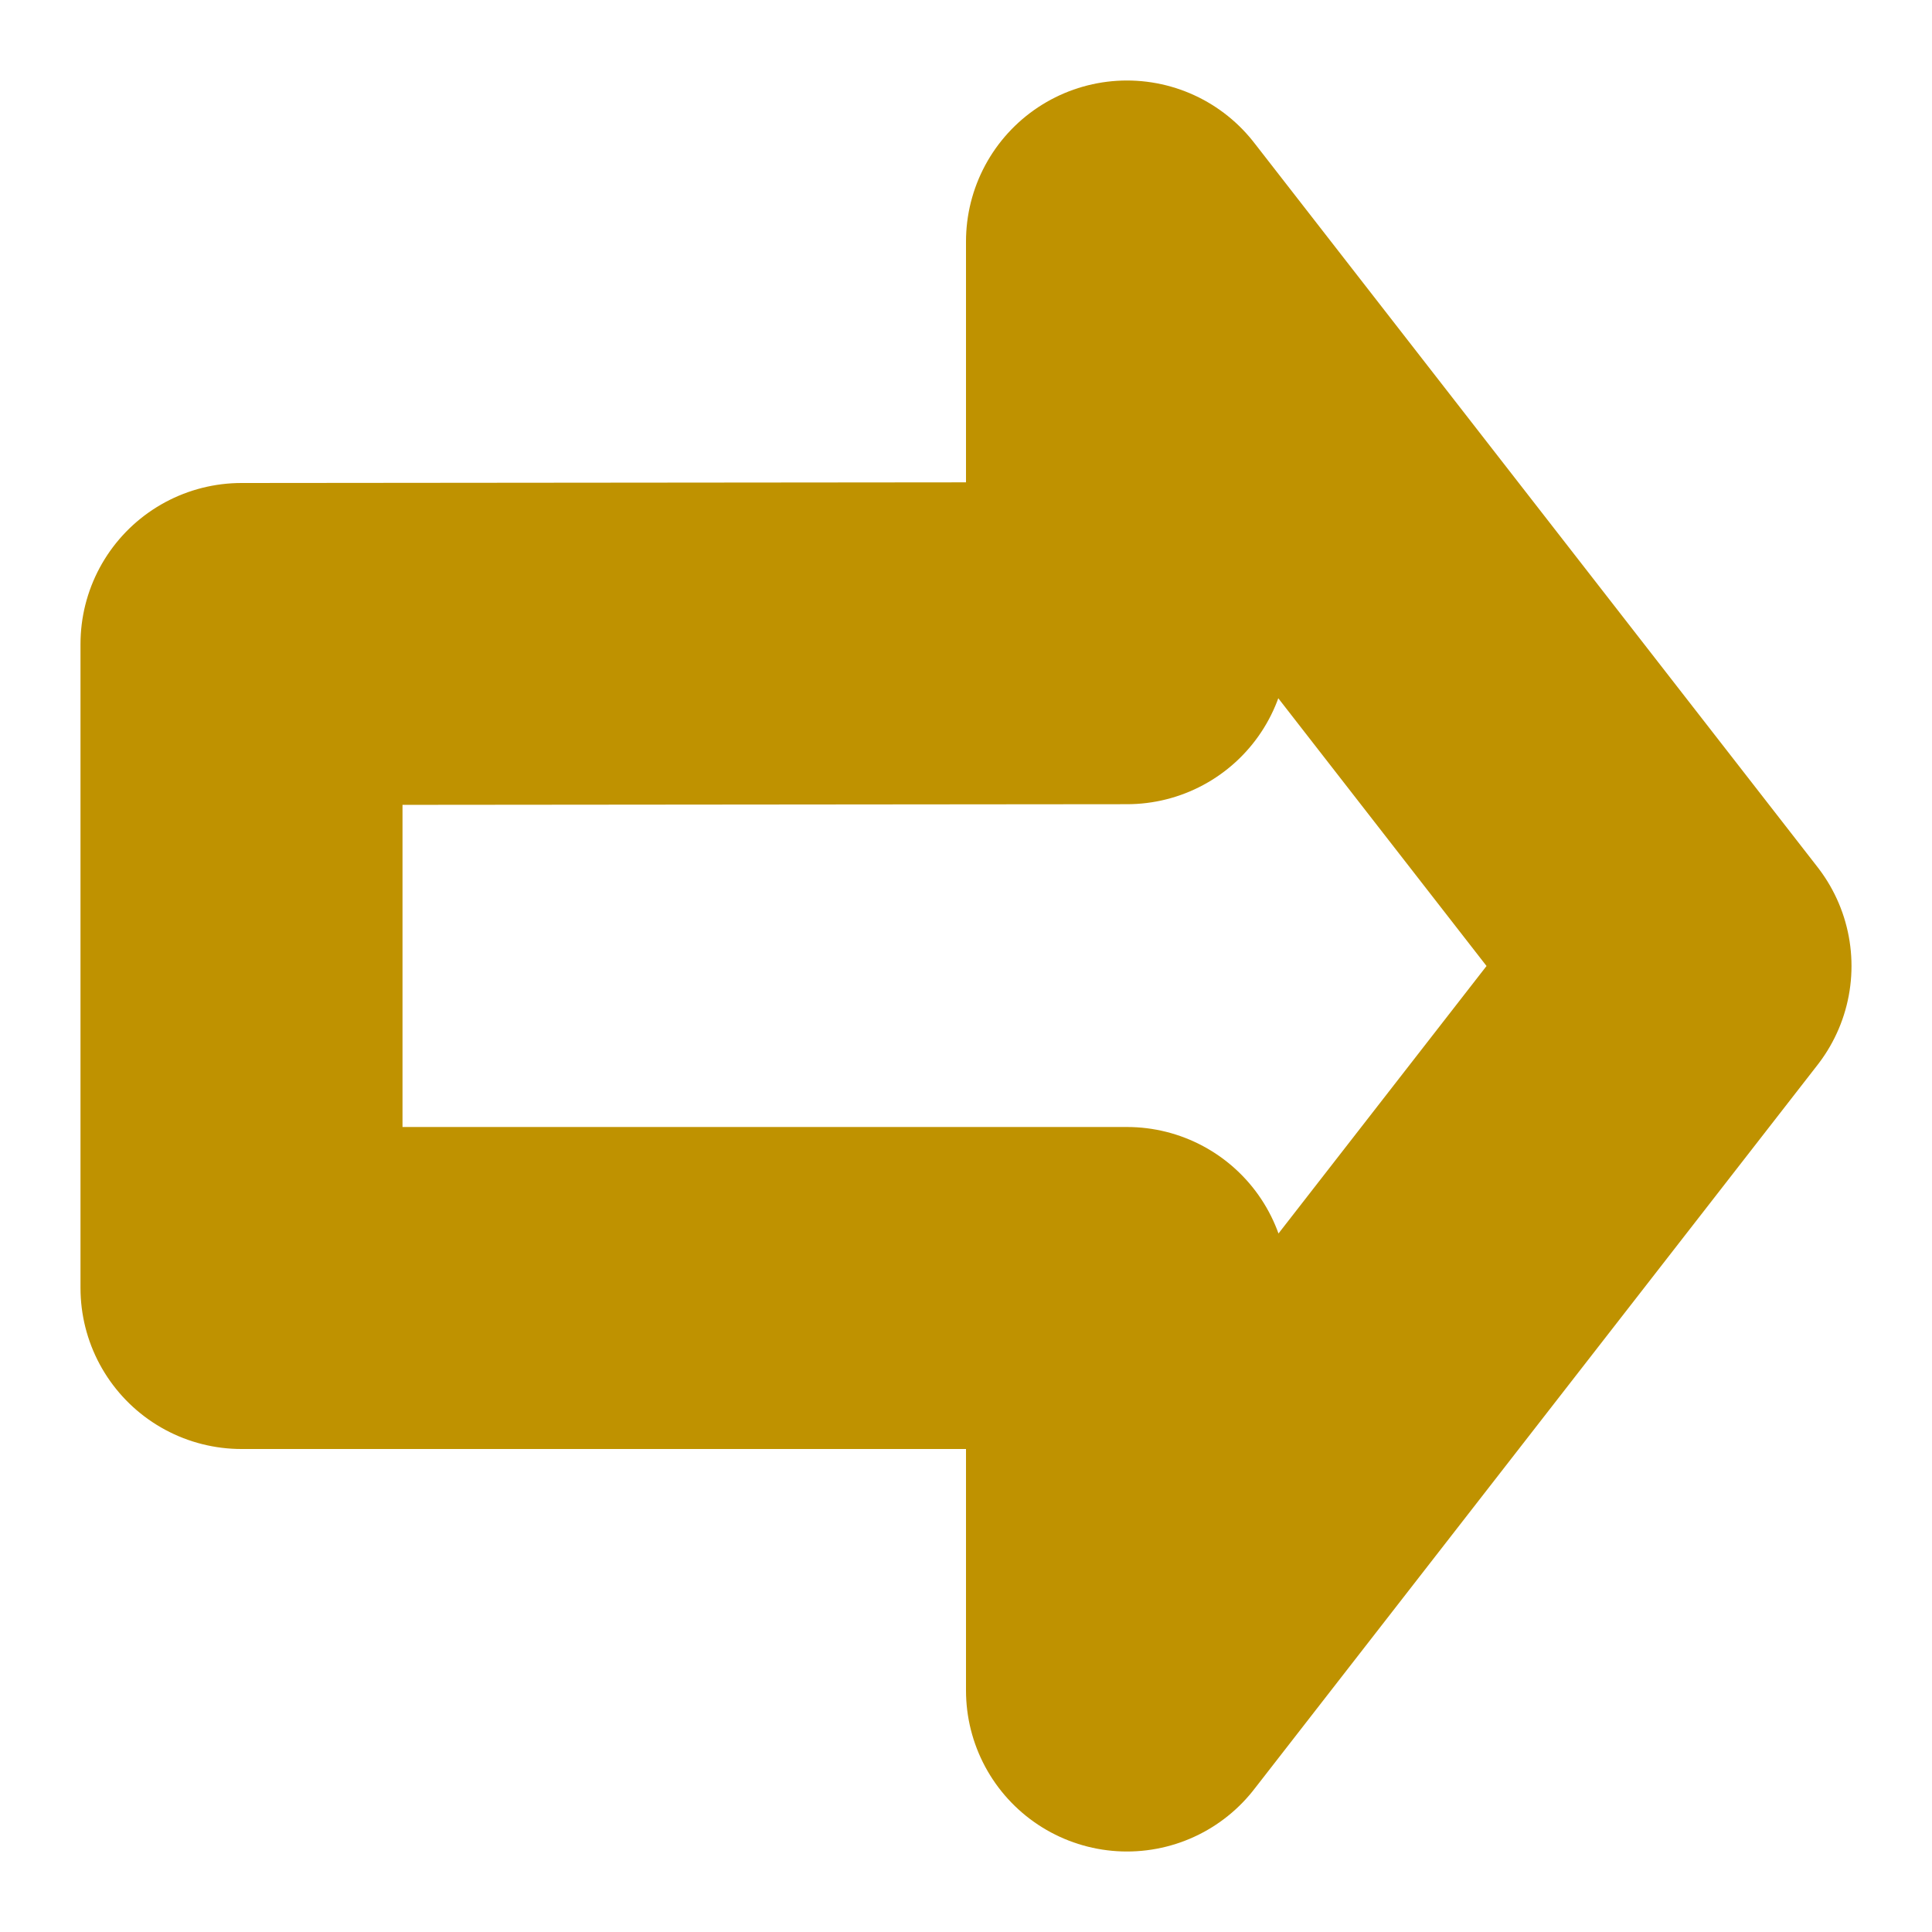
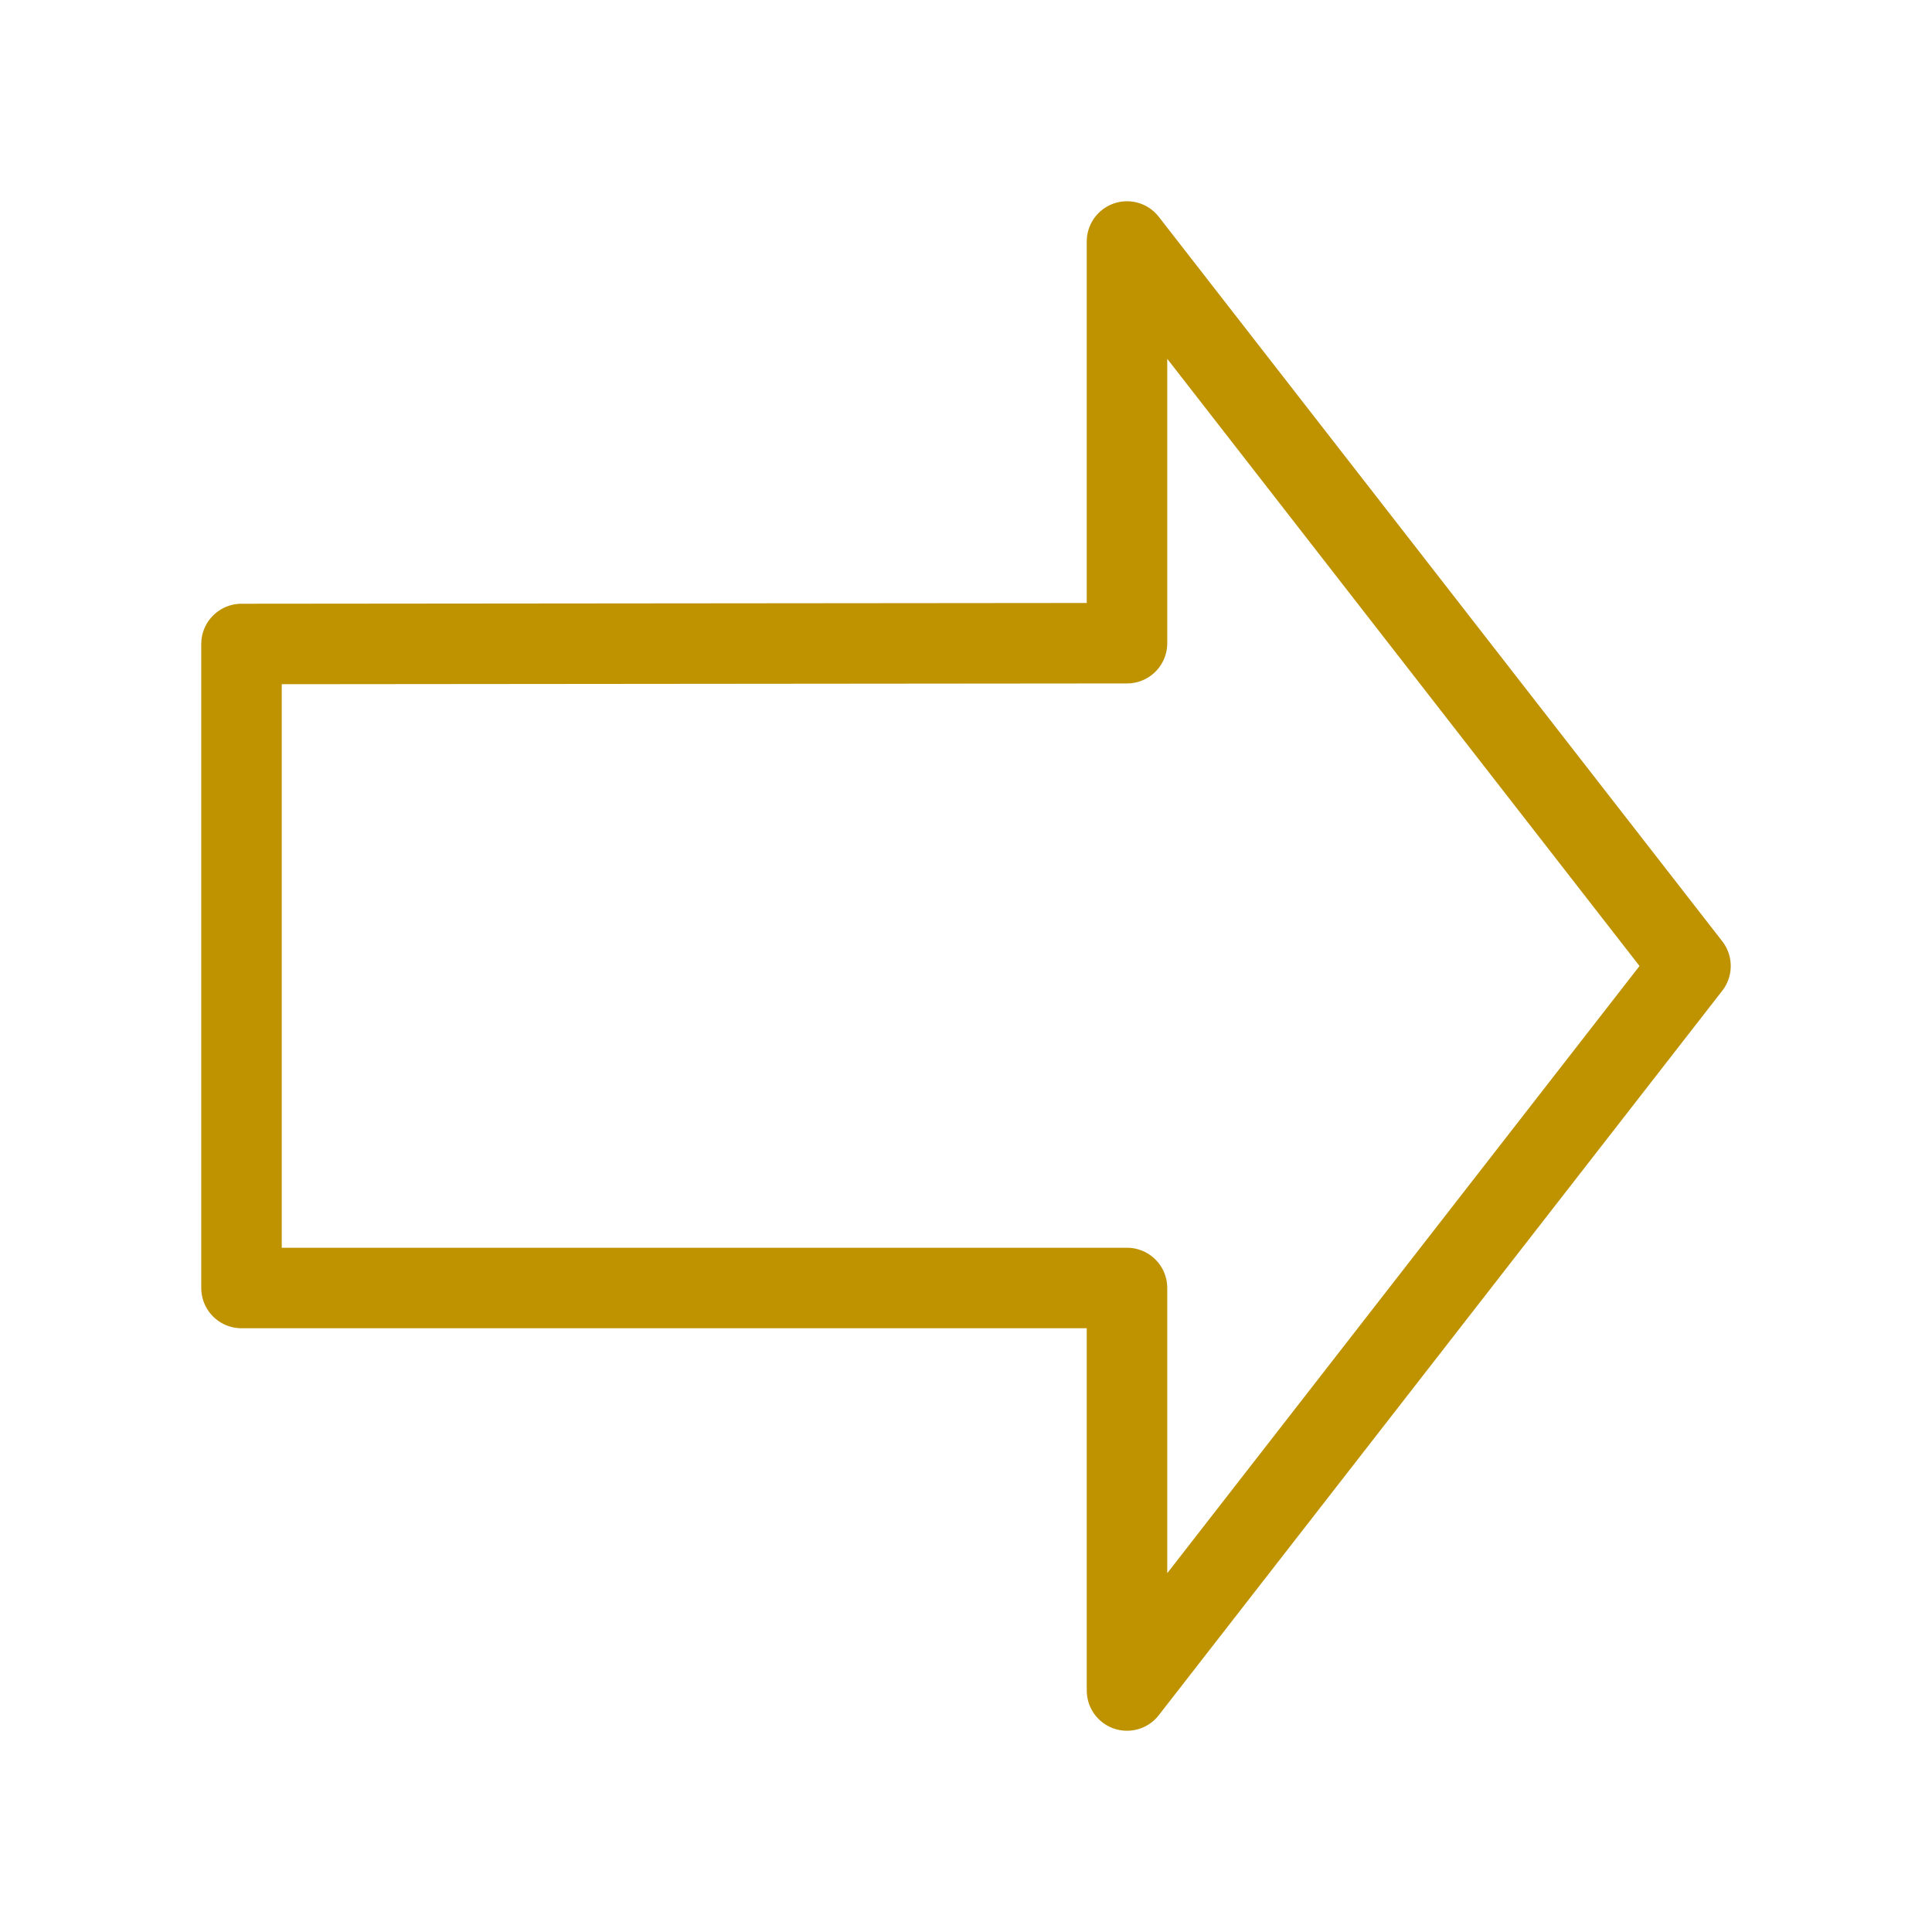
<svg xmlns="http://www.w3.org/2000/svg" aria-hidden="true" role="img" width="3rem" height="3rem" preserveAspectRatio="xMidYMid meet" viewBox="0 0 24 24">
-   <path fill="none" stroke="#BF9200" stroke-linecap="round" stroke-linejoin="round" stroke-width="4" d="m21 12l-7-9v4.99L3 8v8h11v5l7-9Z" />
+   <path fill="none" stroke="#BF9200" stroke-linecap="round" stroke-linejoin="round" width="4" d="m21 12l-7-9v4.99L3 8v8h11v5l7-9Z" />
</svg>
